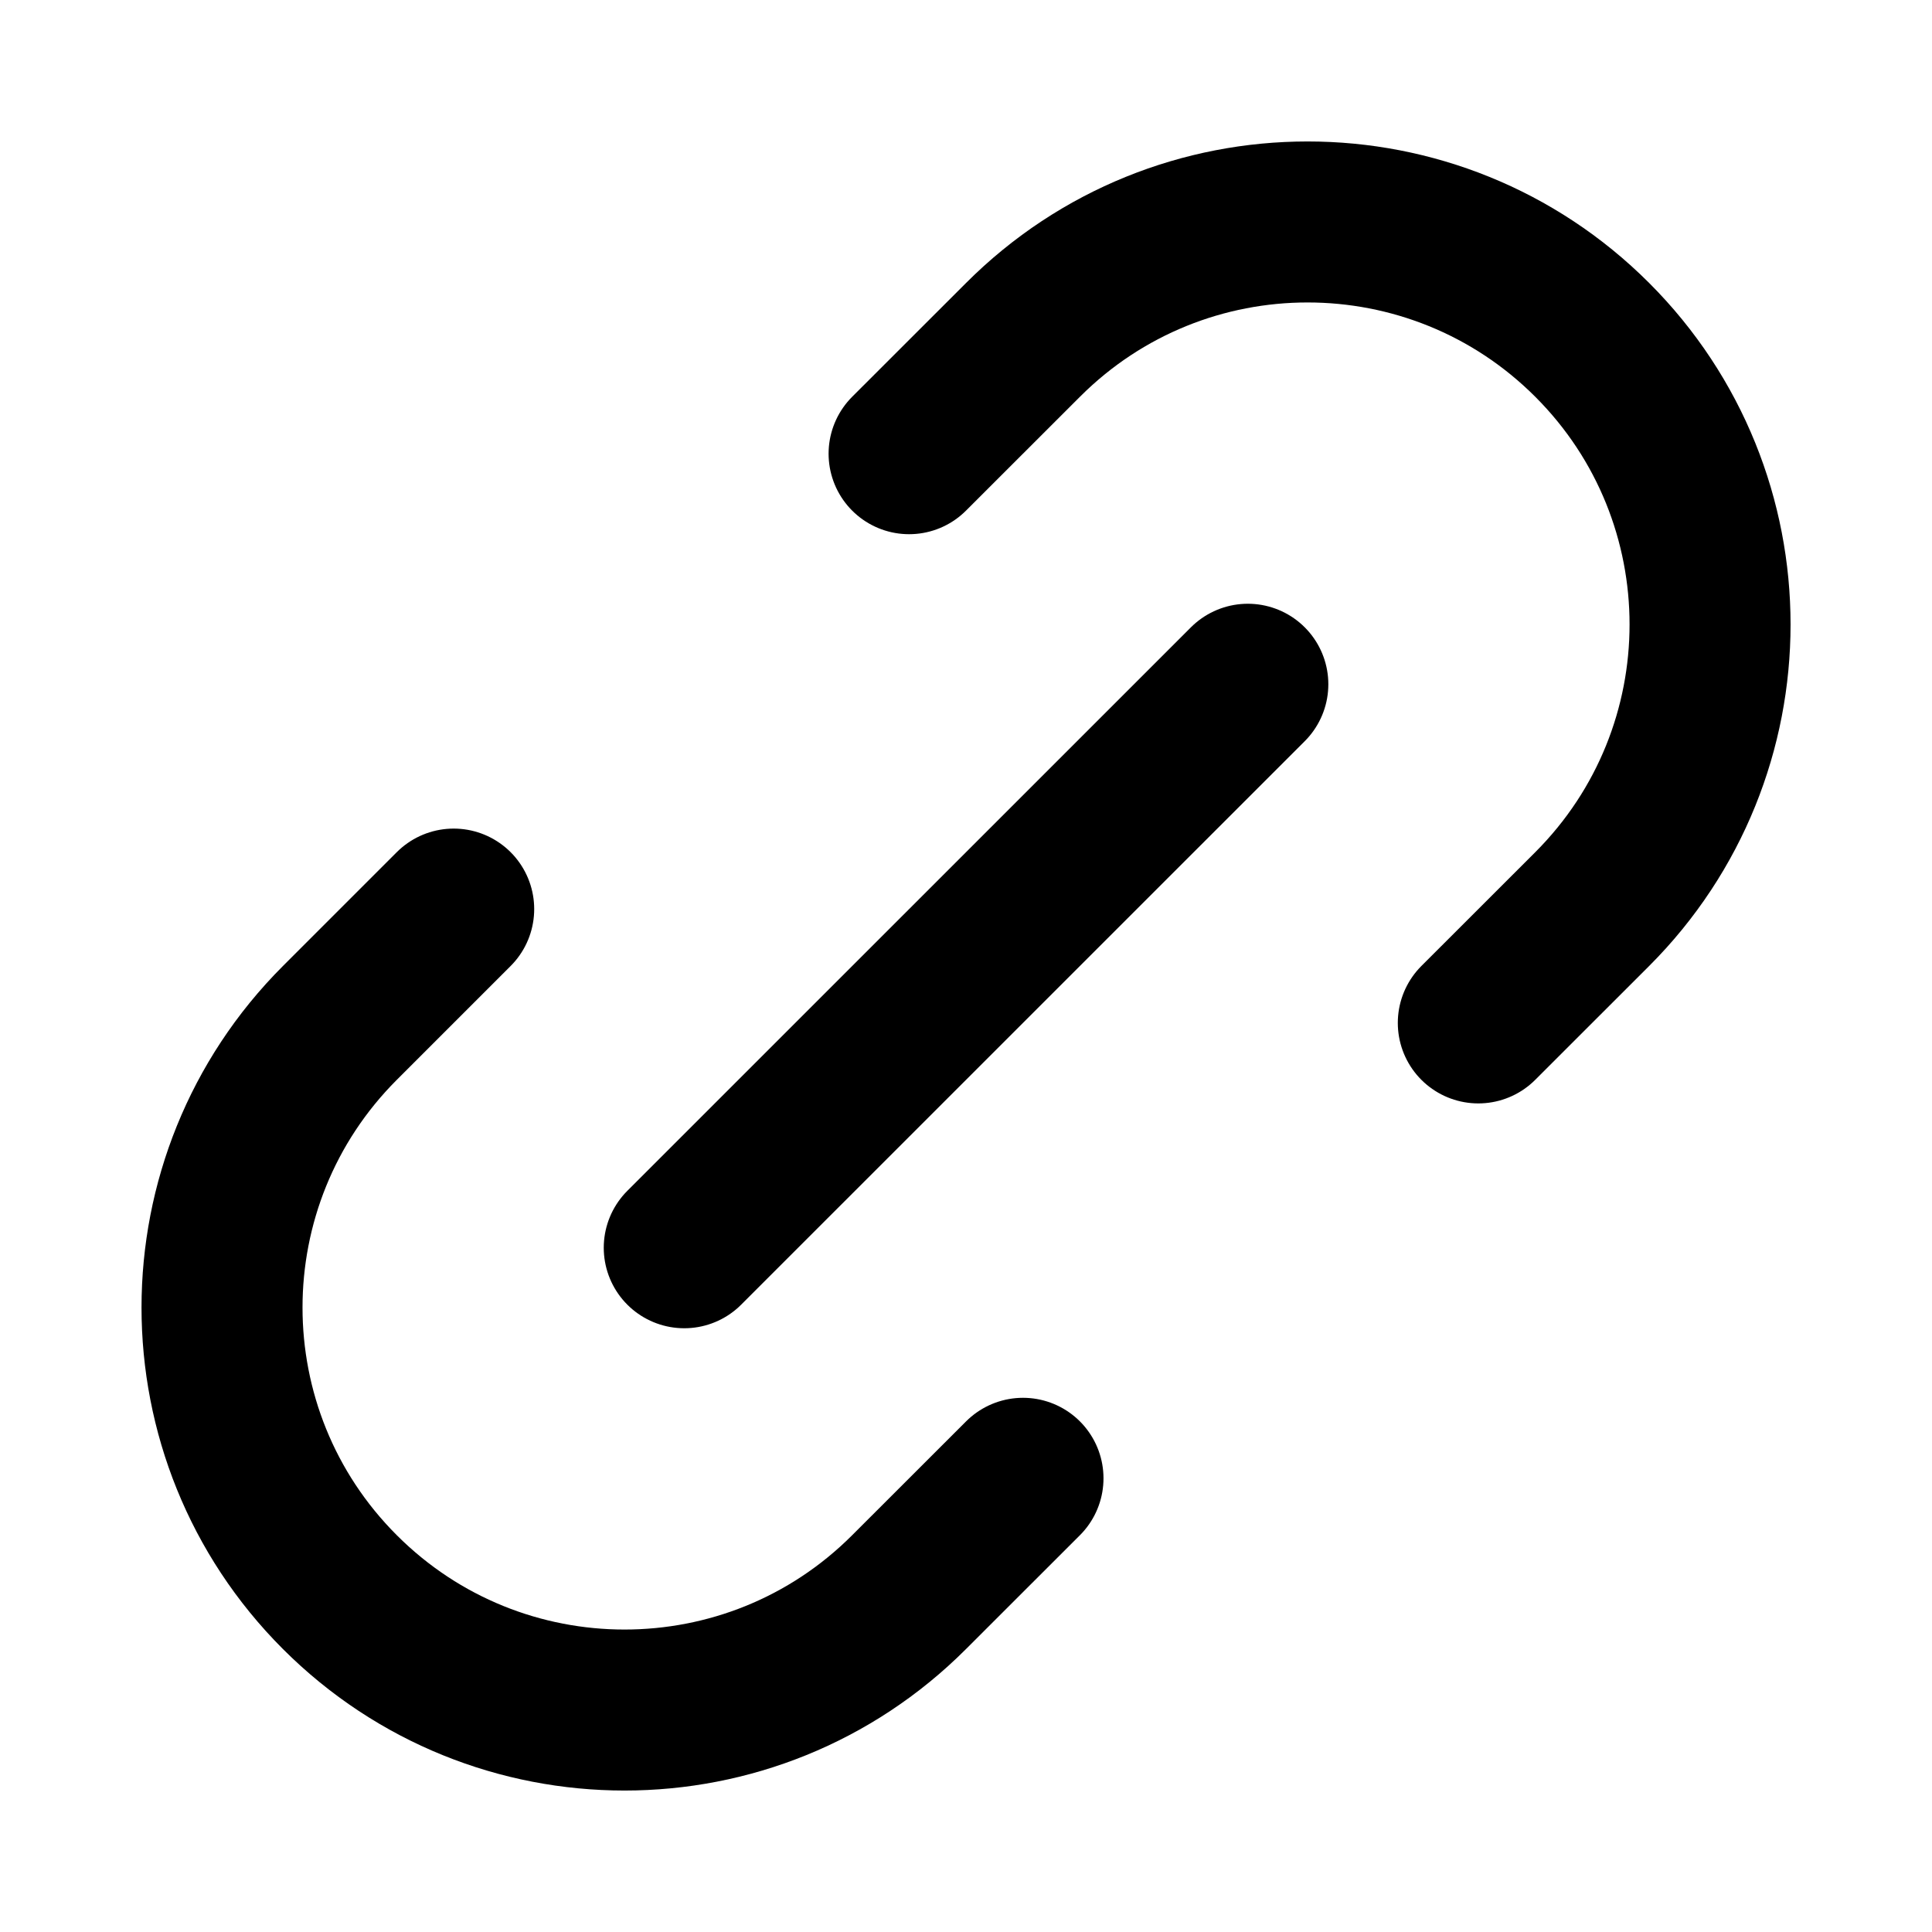
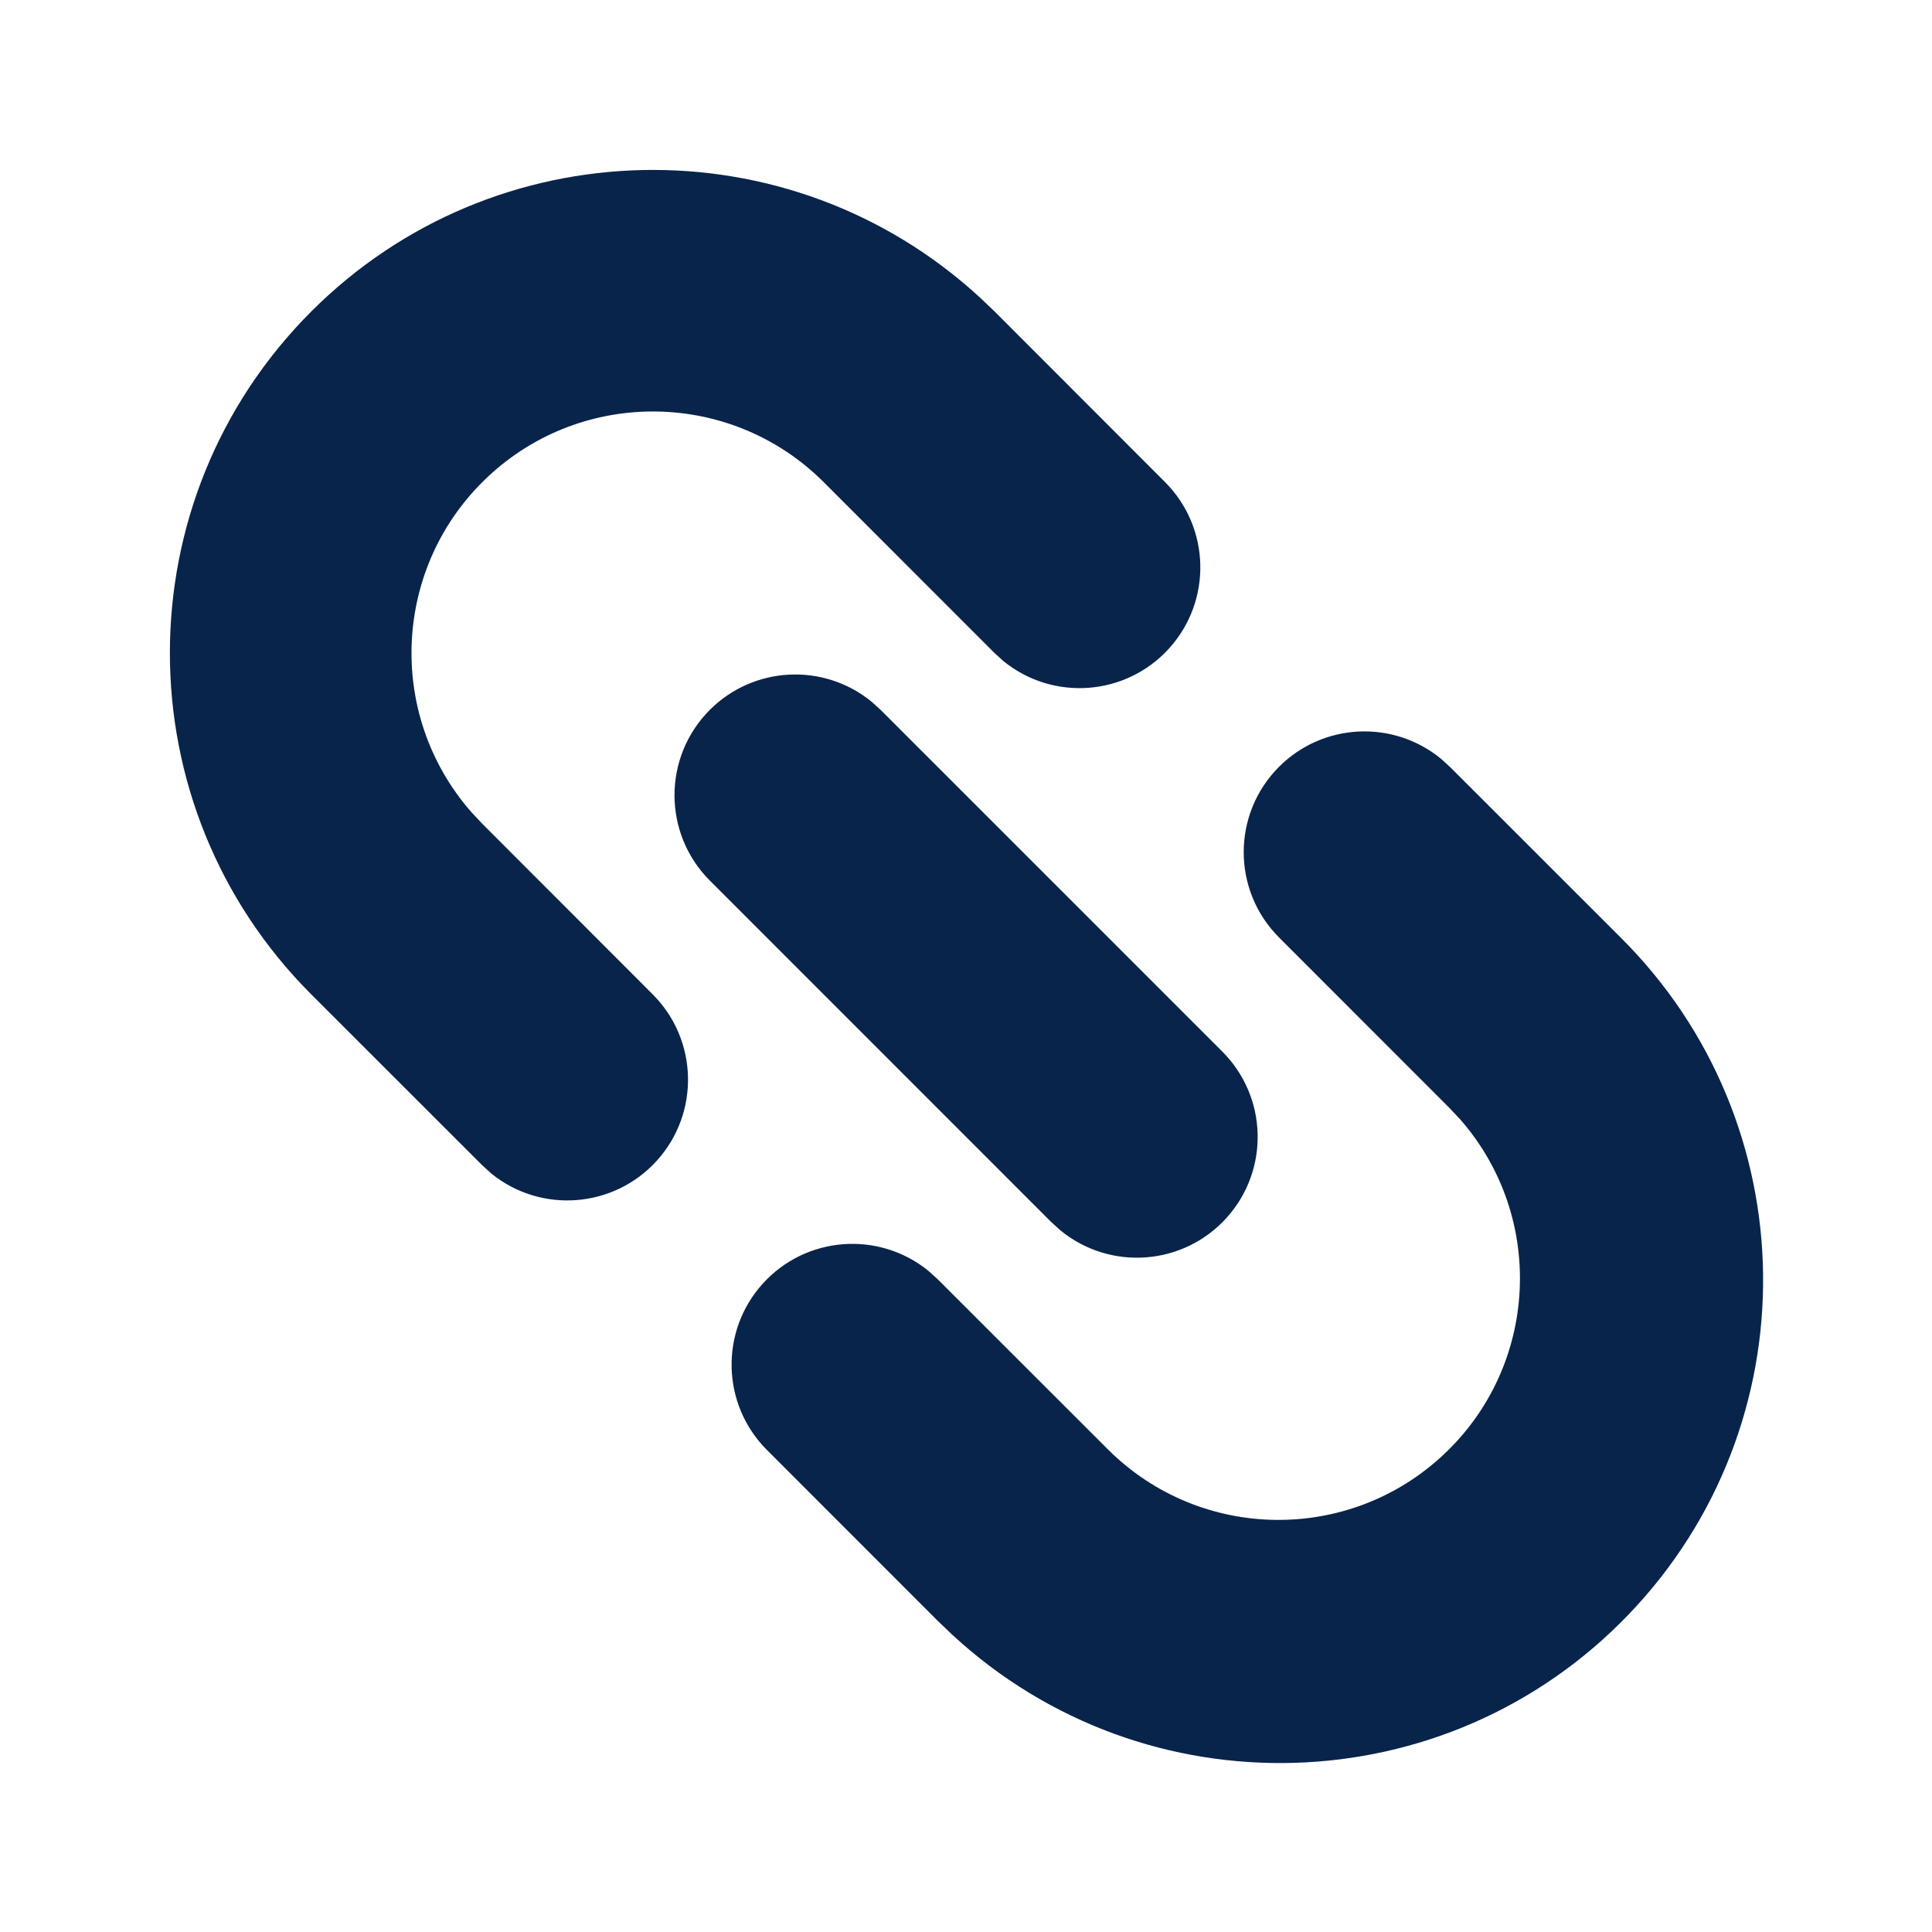
- <svg xmlns="http://www.w3.org/2000/svg" width="100%" height="100%" viewBox="0 0 24 24" fill="none">
-   <path d="M12.708 18.364L11.293 19.778C9.341 21.731 6.175 21.731 4.222 19.778C2.27 17.826 2.27 14.66 4.222 12.707L5.636 11.293M18.364 12.707L19.779 11.293C21.731 9.34 21.731 6.174 19.779 4.222C17.826 2.269 14.66 2.269 12.708 4.222L11.293 5.636M8.5 15.5L15.501 8.5" stroke="currentColor" stroke-width="2" stroke-linecap="round" stroke-linejoin="round" />
+ <svg xmlns="http://www.w3.org/2000/svg" width="24" height="24">
+   <g fill="none">
+     <path d="M24 0v24H0V0zM12.593 23.258l-.011.002-.071.035-.02.004-.014-.004-.071-.035c-.01-.004-.019-.001-.024.005l-.004.01-.017.428.005.02.01.013.104.074.015.004.012-.004.104-.074.012-.016.004-.017-.017-.427c-.002-.01-.009-.017-.017-.018m.265-.113-.013.002-.185.093-.01.01-.003.011.018.43.005.012.008.007.201.093c.012.004.023 0 .029-.008l.004-.014-.034-.614c-.003-.012-.01-.02-.02-.022m-.715.002a.023.023 0 0 0-.027.006l-.006.014-.034.614c0 .012.007.02.017.024l.015-.002.201-.093.01-.008.004-.011.017-.43-.003-.012-.01-.01z" />
+     <path fill="#09244B" d="M15.889 9.525a1.5 1.5 0 0 1 2.007-.103l.114.103 2.122 2.121a6 6 0 0 1-8.303 8.661l-.183-.175-2.121-2.122a1.5 1.5 0 0 1 2.007-2.224l.114.103 2.122 2.121a3 3 0 0 0 4.377-4.098l-.135-.144-2.121-2.122a1.5 1.5 0 0 1 0-2.121m-7.071-.707a1.5 1.5 0 0 1 2.007-.103l.114.103 4.243 4.243a1.5 1.5 0 0 1-2.008 2.224l-.114-.103-4.242-4.243a1.5 1.5 0 0 1 0-2.121m-4.95-4.95a6 6 0 0 1 8.302-.175l.184.175 2.12 2.122a1.5 1.5 0 0 1-2.007 2.224l-.114-.103-2.12-2.121a3 3 0 0 0-4.378 4.098l.135.144 2.12 2.122a1.5 1.5 0 0 1-2.007 2.224l-.113-.103-2.122-2.121a6 6 0 0 1 0-8.486" />
+   </g>
</svg>
